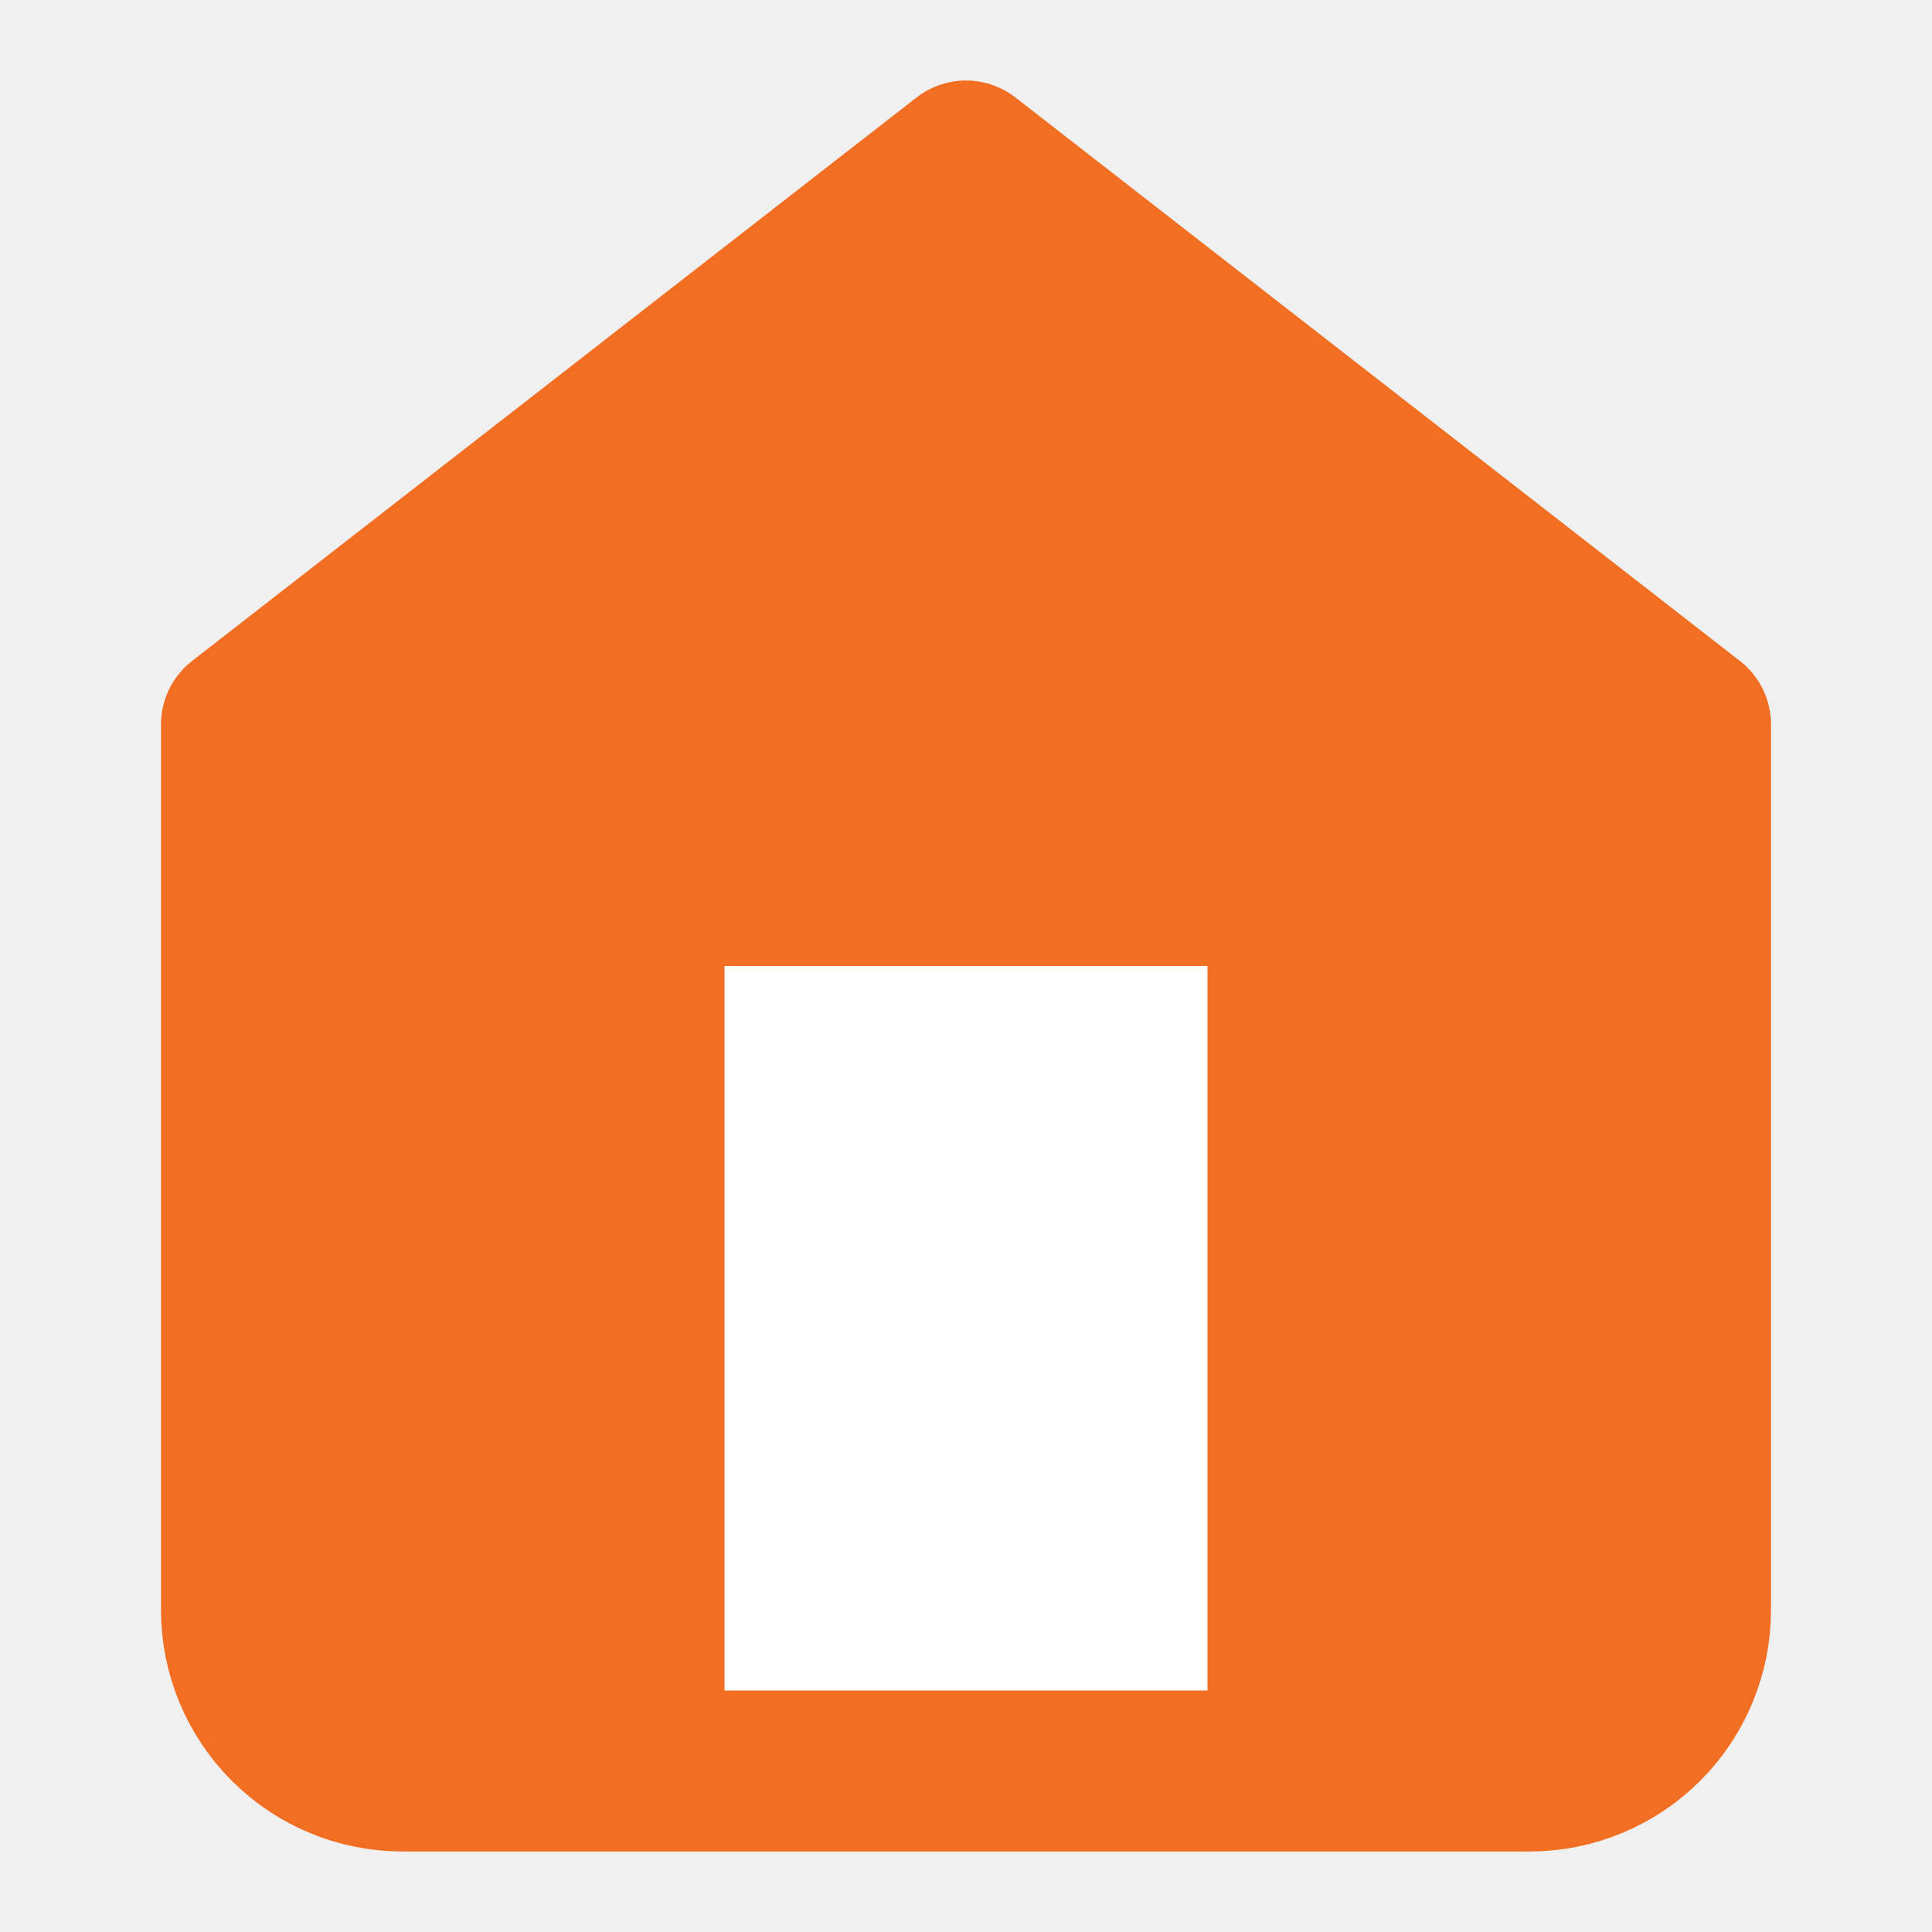
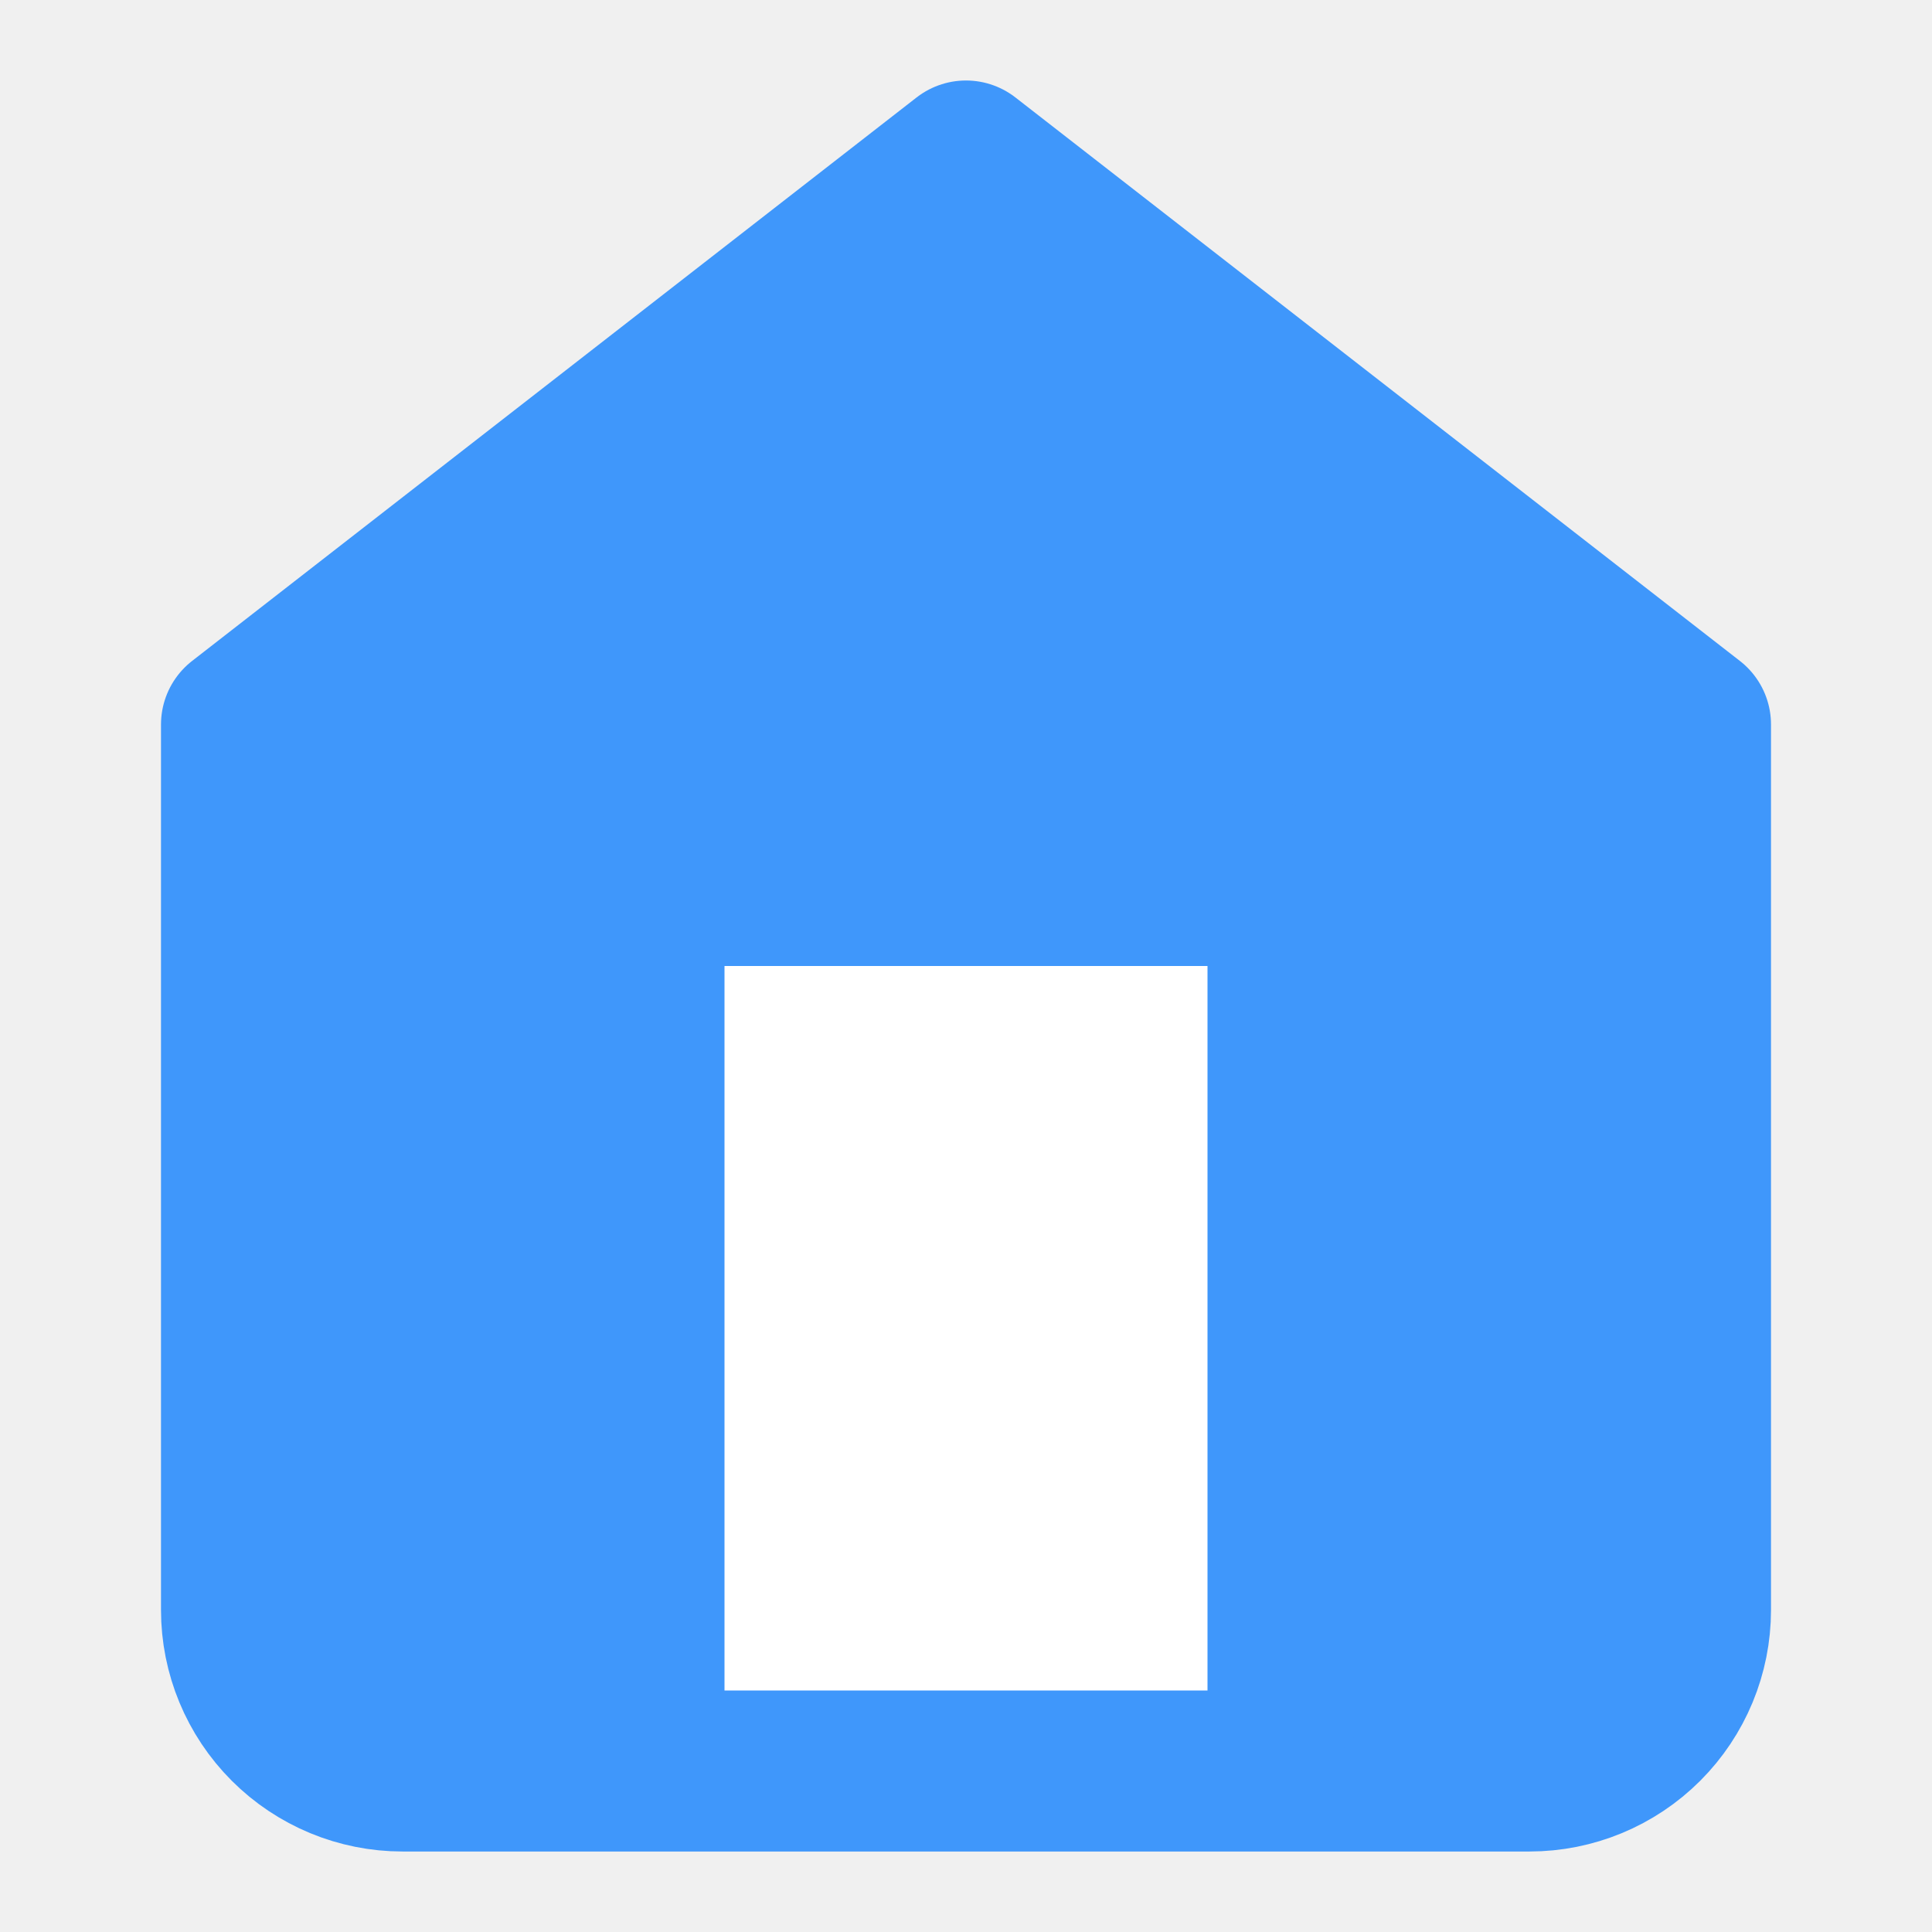
<svg xmlns="http://www.w3.org/2000/svg" width="24" height="24" viewBox="0 0 24 24" fill="none">
-   <path d="M3 9L12 2L21 9V20C21 20.53 20.789 21.039 20.414 21.414C20.039 21.789 19.53 22 19 22H5C4.47 22 3.961 21.789 3.586 21.414C3.211 21.039 3 20.53 3 20V9Z" fill="#F26E22" stroke="#F26E22" stroke-width="2" stroke-linecap="round" stroke-linejoin="round" />
+   <path d="M3 9L12 2L21 9V20C21 20.53 20.789 21.039 20.414 21.414C20.039 21.789 19.53 22 19 22H5C4.47 22 3.961 21.789 3.586 21.414C3.211 21.039 3 20.53 3 20V9Z" fill="#3f97fb" stroke="#3f97fb" stroke-width="2" stroke-linecap="round" stroke-linejoin="round" />
  <path d="M8 21V11H16V21" fill="white" />
-   <path d="M8 21V11H16V21" stroke="#F26E22" stroke-width="2" stroke-linecap="round" stroke-linejoin="round" />
+   <path d="M8 21V11H16V21" stroke="#3f97fb" stroke-width="2" stroke-linecap="round" stroke-linejoin="round" />
</svg>
